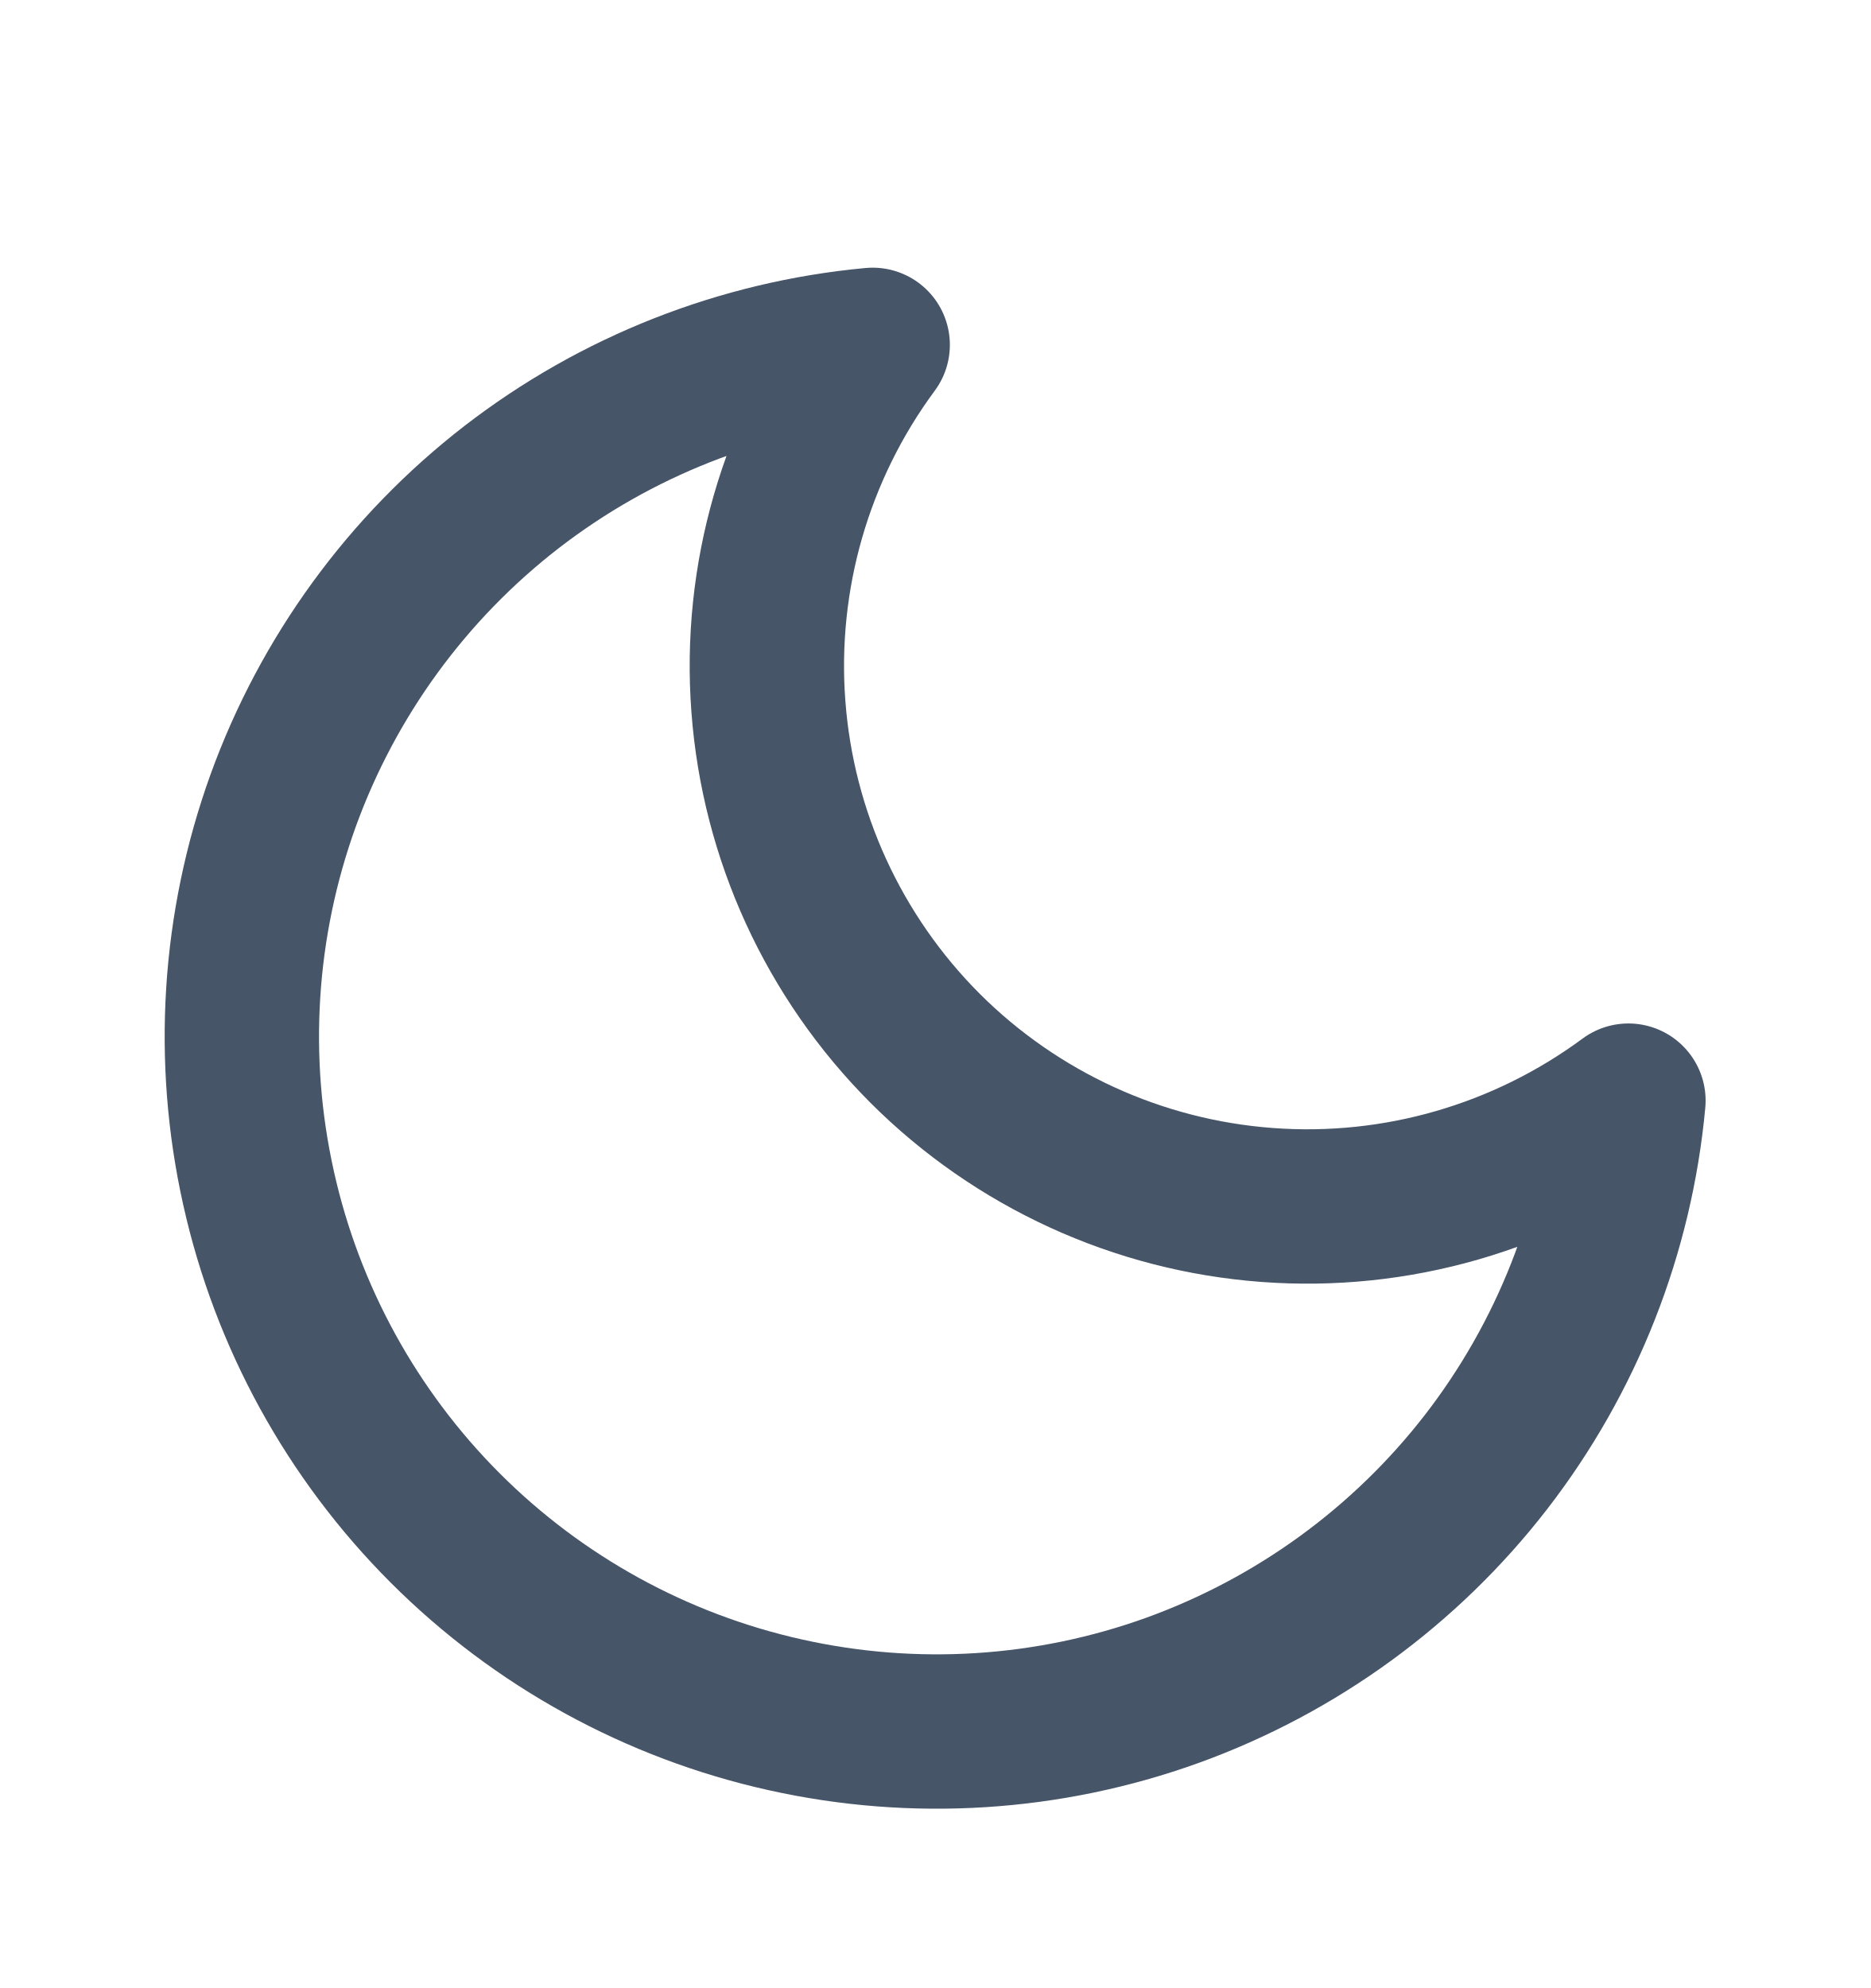
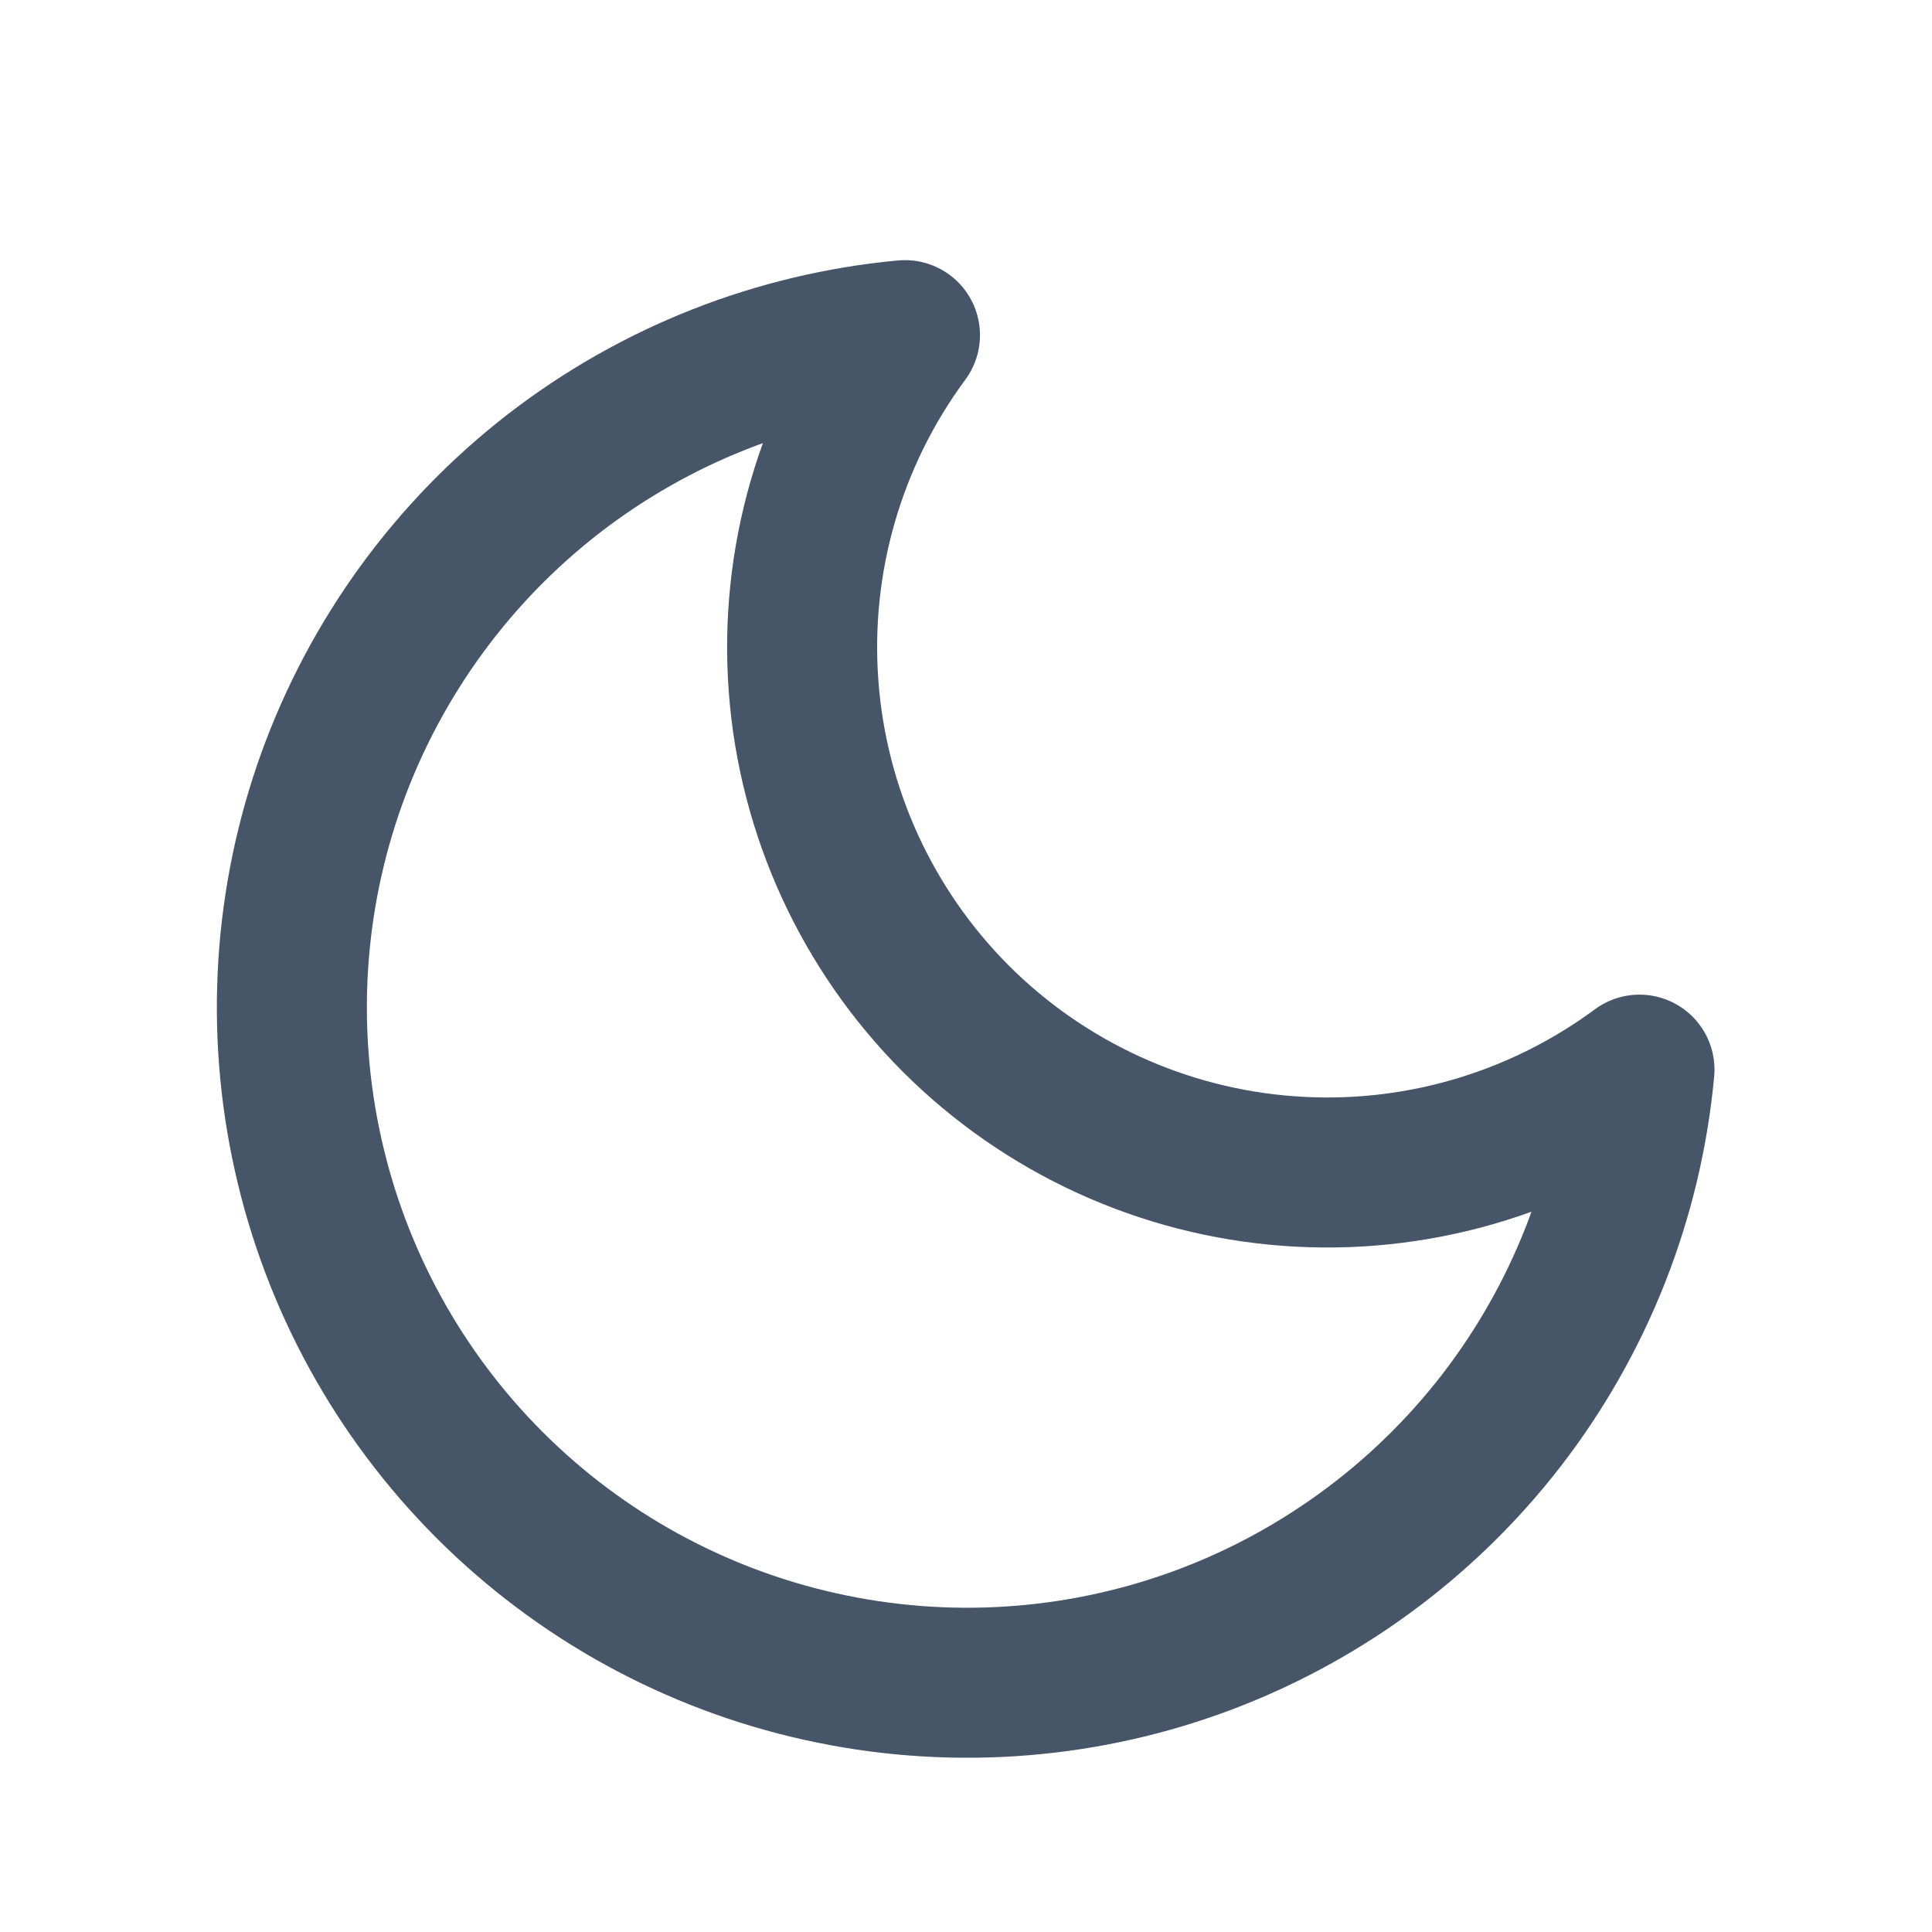
- <svg xmlns="http://www.w3.org/2000/svg" width="16" height="17" viewBox="0 0 16 17" fill="none">
+ <svg xmlns="http://www.w3.org/2000/svg" width="18" height="18" viewBox="0 0 16 17" fill="none">
  <path d="M13.926 9.412C13.822 10.536 13.4 11.607 12.71 12.5C12.02 13.392 11.089 14.07 10.028 14.454C8.967 14.837 7.818 14.91 6.716 14.664C5.615 14.419 4.606 13.865 3.808 13.067C3.01 12.269 2.456 11.26 2.211 10.159C1.965 9.057 2.038 7.908 2.421 6.847C2.805 5.786 3.483 4.855 4.375 4.165C5.268 3.475 6.339 3.053 7.463 2.949C6.805 3.839 6.488 4.936 6.571 6.04C6.653 7.143 7.129 8.181 7.911 8.964C8.694 9.746 9.732 10.222 10.835 10.304C11.939 10.387 13.036 10.07 13.926 9.412Z" stroke="#475569" stroke-width="1.32" stroke-linecap="round" stroke-linejoin="round" />
</svg>
